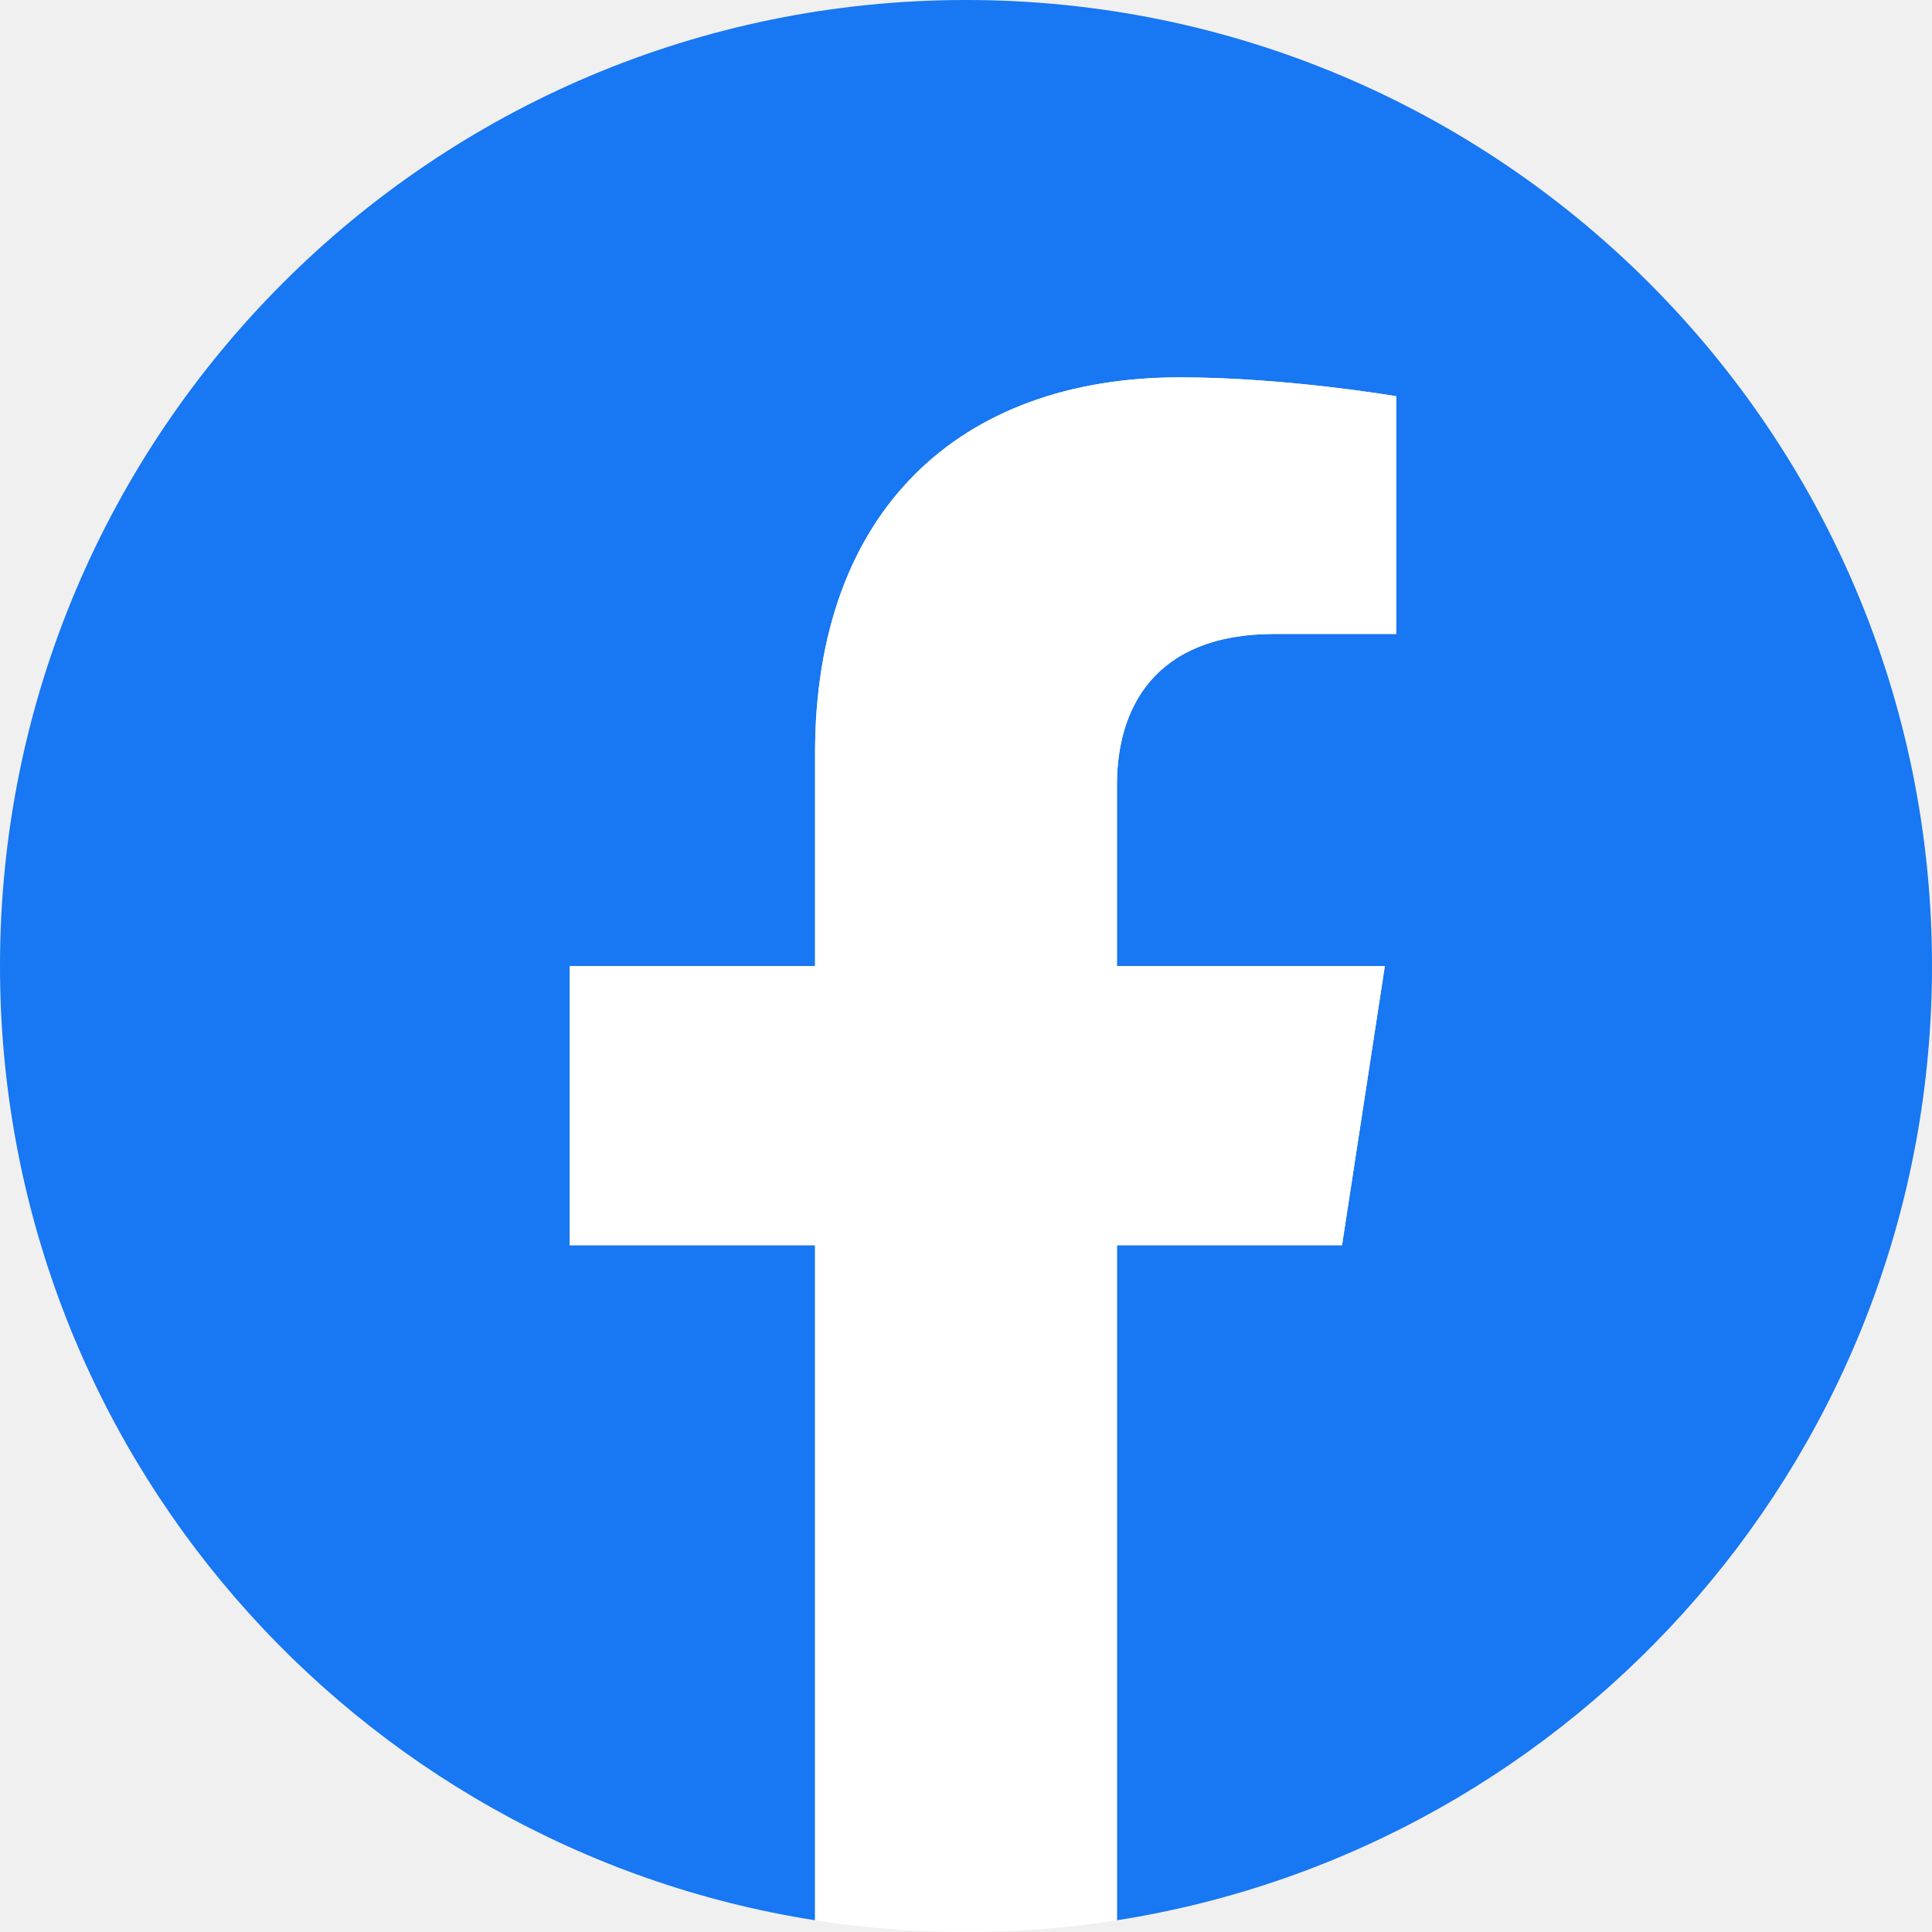
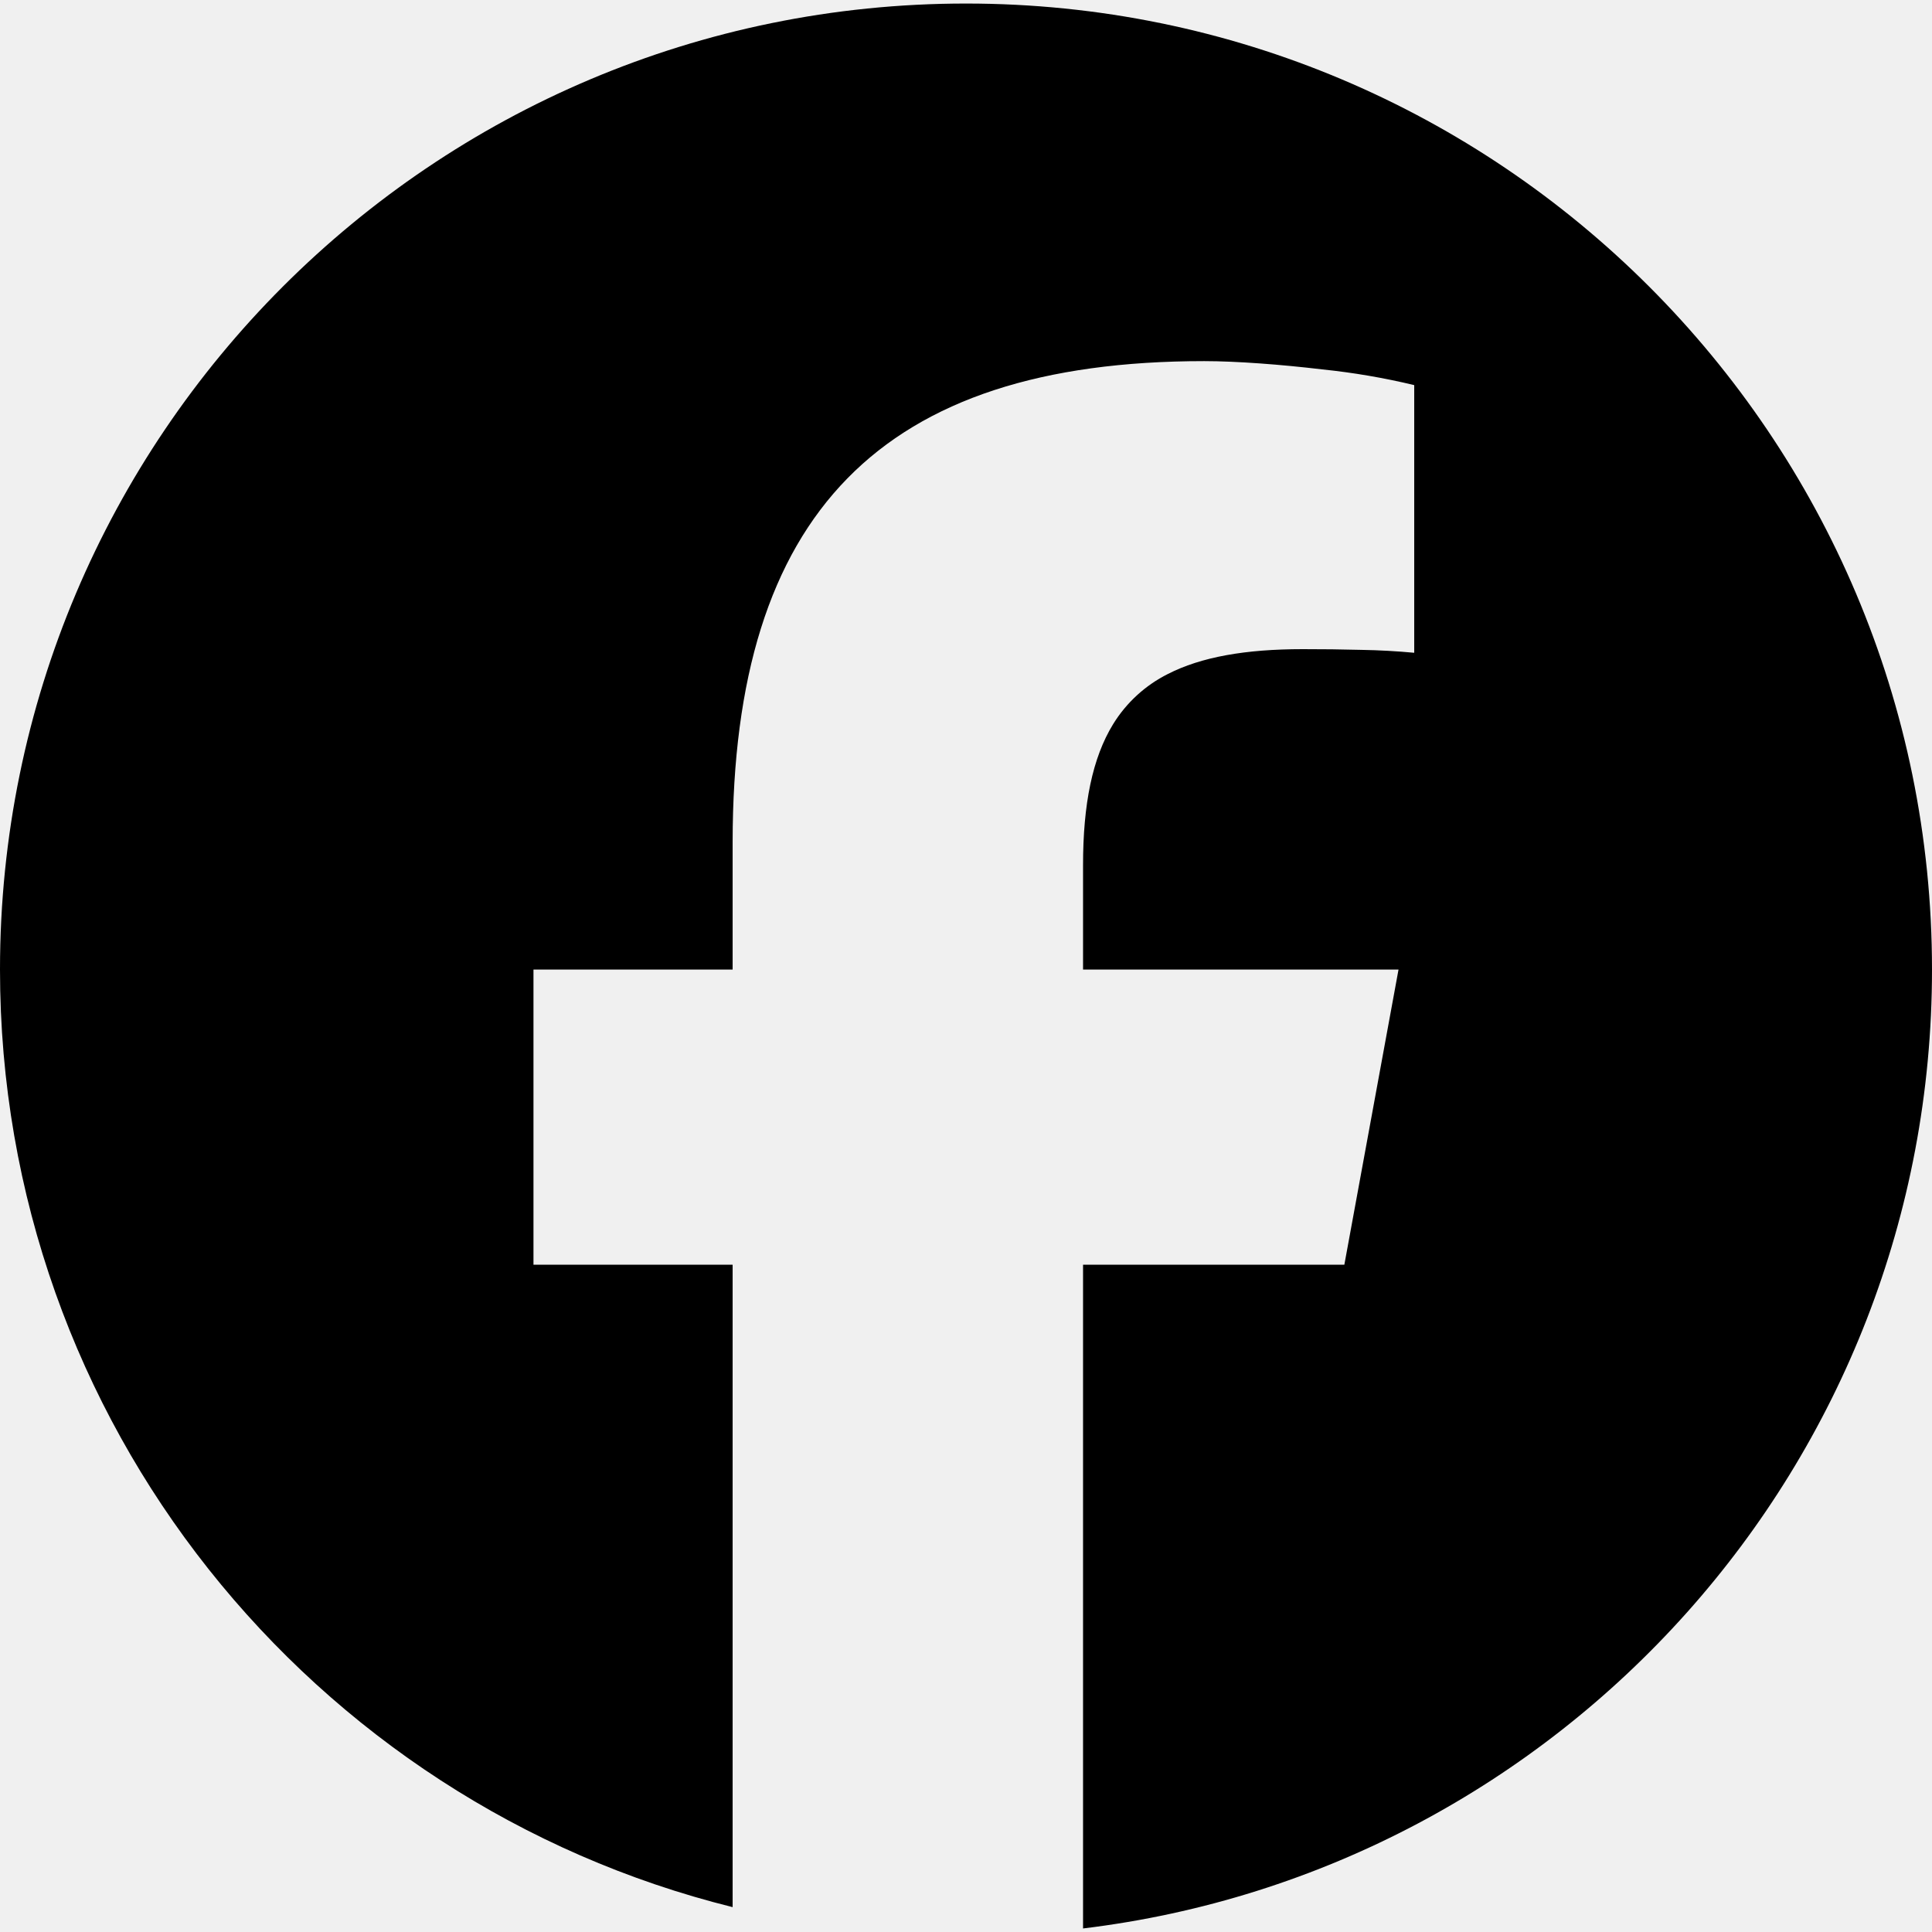
- <svg xmlns="http://www.w3.org/2000/svg" viewBox="0 0 1365.333 1365.333" height="1365.333" width="1365.333" xml:space="preserve" id="svg2" version="1.1">
-   <defs id="defs6" />
-   <g transform="matrix(1.333333,0,0,-1.333333,0,1365.333)" id="g10">
-     <g transform="scale(0.1)" id="g12">
-       <path id="path14" style="fill:#1877f2;fill-opacity:1;fill-rule:nonzero;stroke:none" d="m 10240,5120 c 0,2827.7 -2292.3,5120 -5120,5120 C 2292.3,10240 0,7947.7 0,5120 0,2564.46 1872.31,446.301 4320,62.199 V 3640 H 3020 v 1480 h 1300 v 1128 c 0,1283.2 764.38,1992 1933.9,1992 560.17,0 1146.1,-100 1146.1,-100 V 6880 H 6754.38 C 6118.35,6880 5920,6485.33 5920,6080.43 V 5120 H 7340 L 7113,3640 H 5920 V 62.199 C 8367.69,446.301 10240,2564.46 10240,5120" />
-       <path id="path16" style="fill:#ffffff;fill-opacity:1;fill-rule:nonzero;stroke:none" d="m 7113,3640 227,1480 H 5920 v 960.43 c 0,404.9 198.35,799.57 834.38,799.57 H 7400 v 1260 c 0,0 -585.93,100 -1146.1,100 C 5084.38,8240 4320,7531.2 4320,6248 V 5120 H 3020 V 3640 H 4320 V 62.199 C 4580.67,21.301 4847.84,0 5120,0 c 272.16,0 539.33,21.301 800,62.199 V 3640 h 1193" />
-     </g>
-   </g>
+ <svg xmlns="http://www.w3.org/2000/svg" role="img" viewBox="0 0 24 24">
+   <path d="M9.101 23.691v-7.98H6.627v-3.667h2.474v-1.58c0-4.085 1.848-5.978 5.858-5.978.401 0 .955.042 1.468.103a8.68 8.68 0 0 1 1.141.195v3.325a8.623 8.623 0 0 0-.653-.036 26.805 26.805 0 0 0-.733-.009c-.707 0-1.259.096-1.675.309a1.686 1.686 0 0 0-.679.622c-.258.42-.374.995-.374 1.752v1.297h3.919l-.386 2.103-.287 1.564h-3.246v8.245C19.396 23.238 24 18.179 24 12.044c0-6.627-5.373-12-12-12s-12 5.373-12 12c0 5.628 3.874 10.35 9.101 11.647Z" />
</svg>
